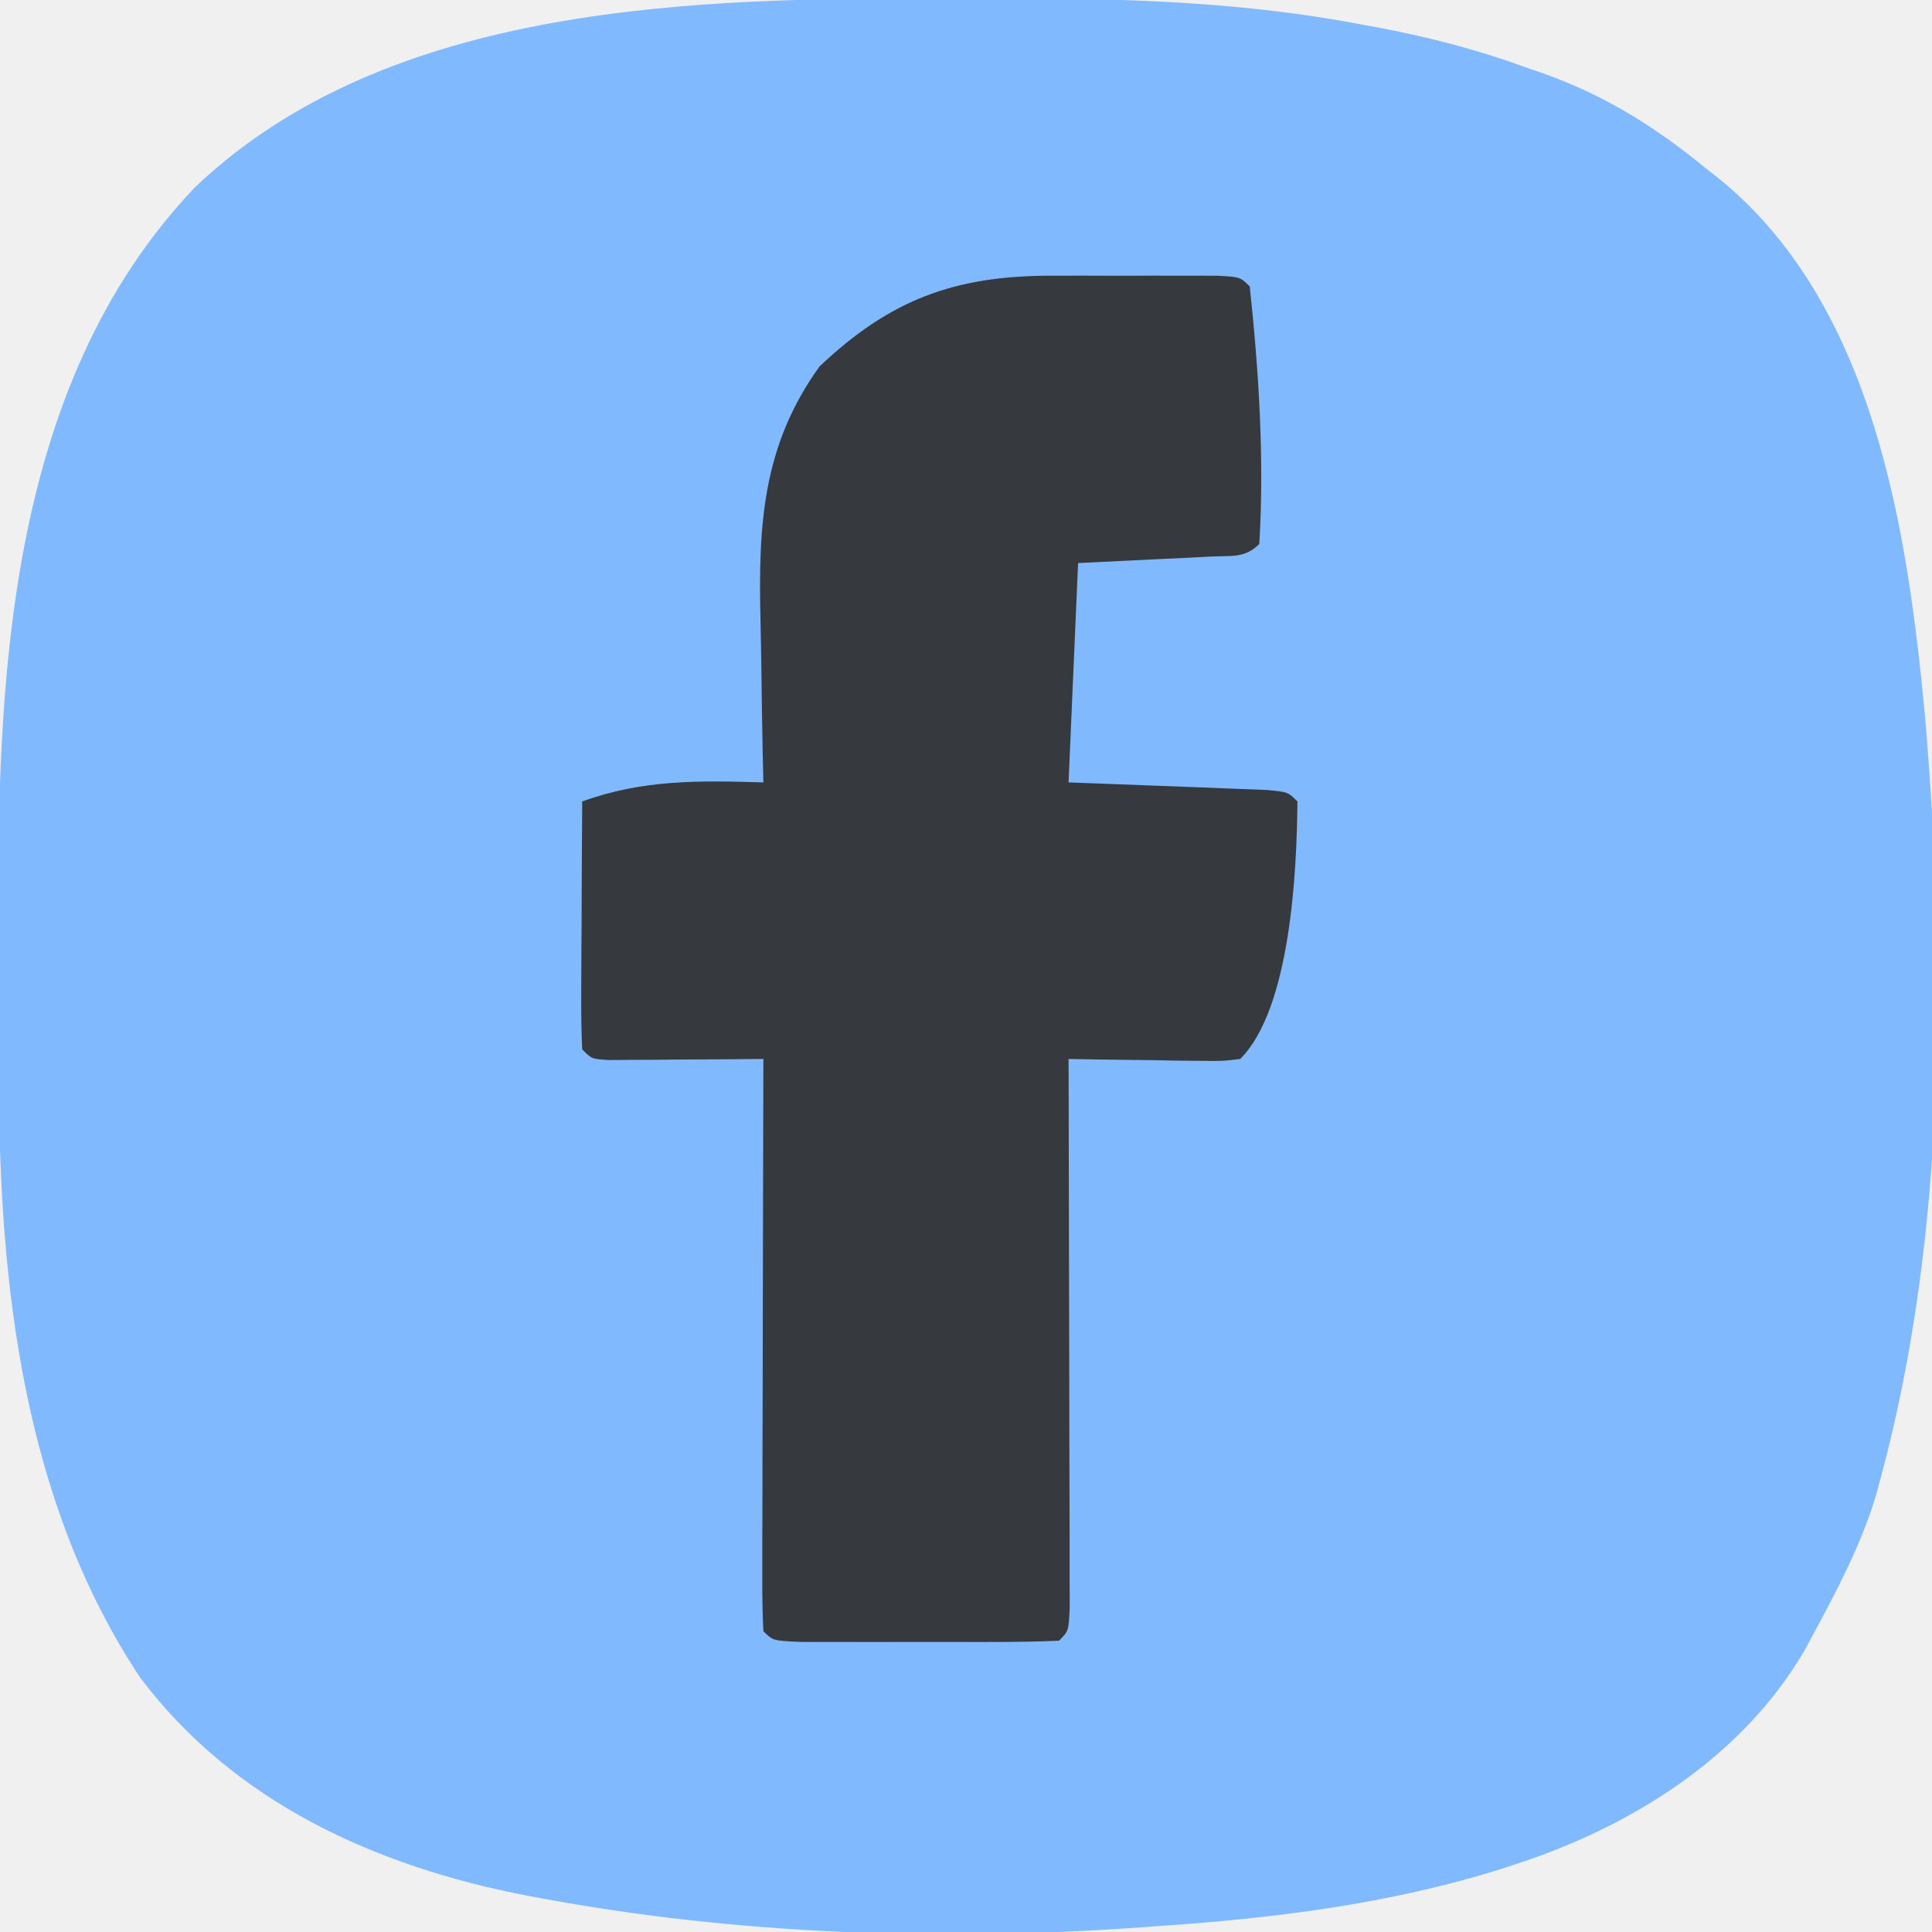
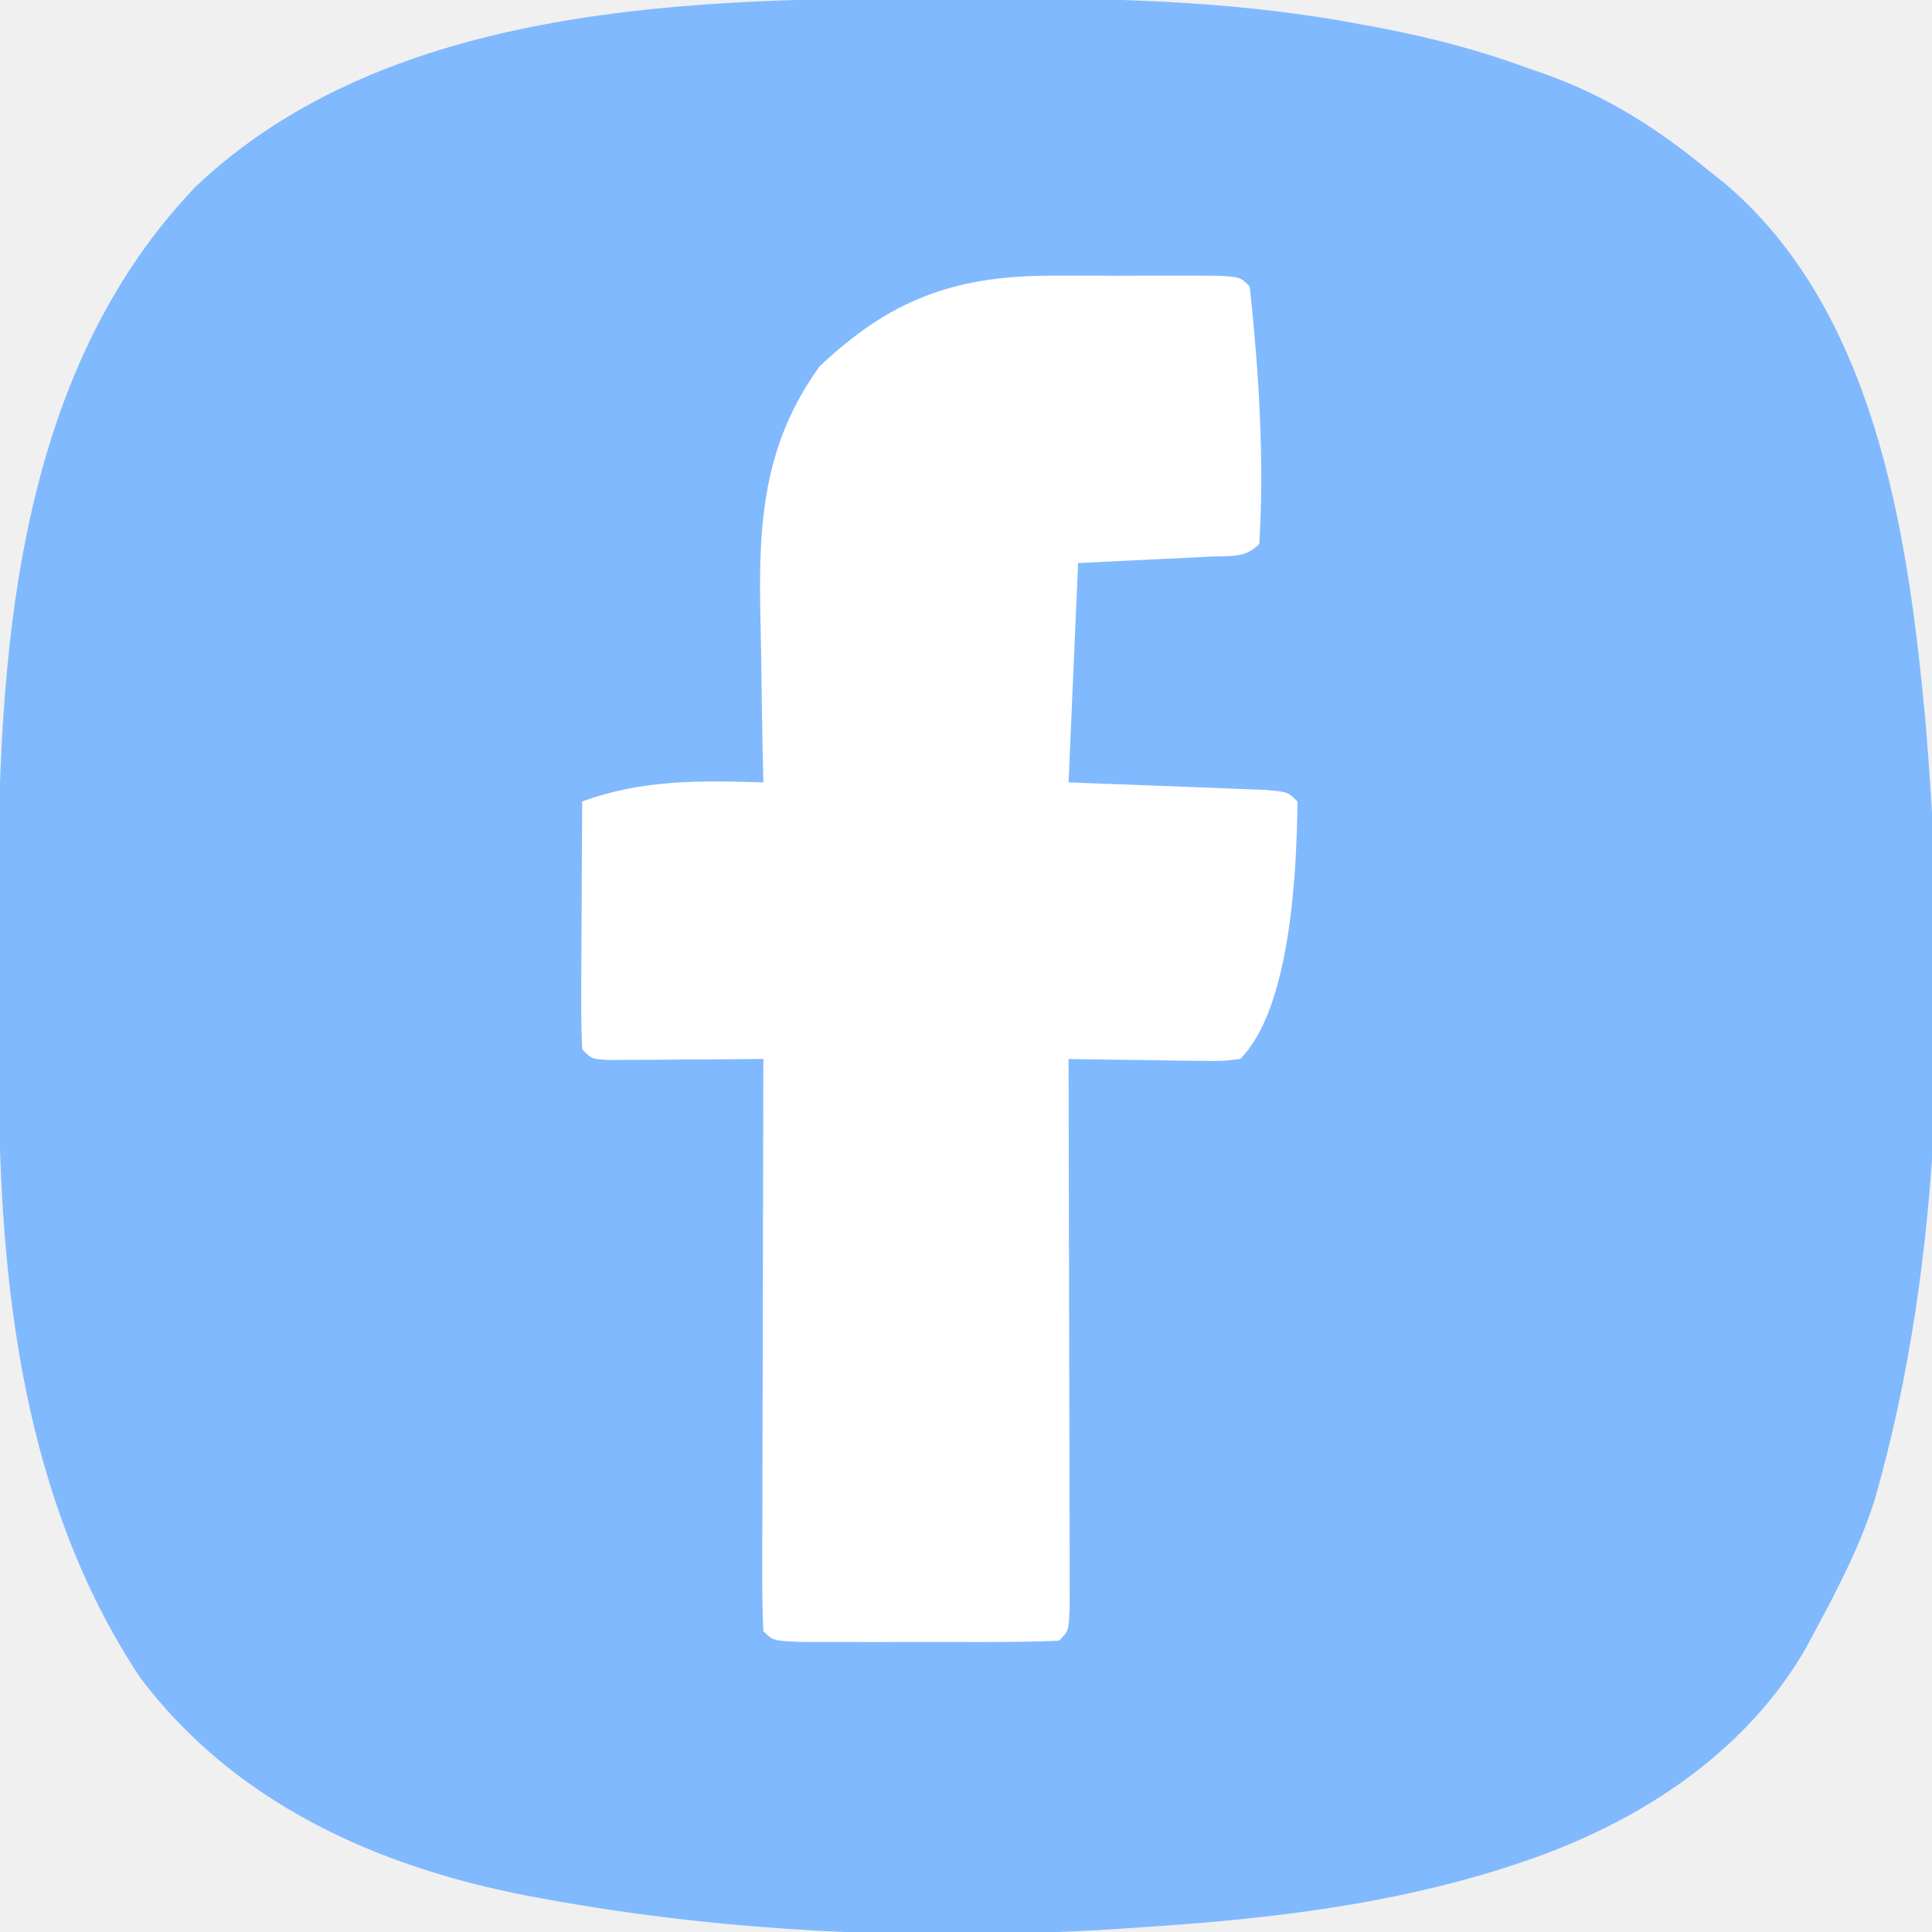
<svg xmlns="http://www.w3.org/2000/svg" version="1.1" width="343" height="343" id="svg6">
  <defs id="defs10" />
  <path d="m 0,0 c 3.759,0.011 7.518,1.6e-6 11.277,-0.013 20.581,-0.013 41.151,0.728 61.414,4.586 1.171,0.217 2.341,0.433 3.547,0.656 8.904,1.708 17.376,3.913 25.89,7.031 1.154,0.401 2.307,0.802 3.496,1.215 10.812,3.912 19.651,9.518 28.504,16.785 1.452,1.15 1.452,1.15 2.934,2.324 26.841,22.497 32.686,61.799 35.789,94.437 3.789,44.243 3.845,92.157 -7.723,135.239 -0.307,1.143 -0.614,2.287 -0.93,3.465 -2.621,8.64 -6.79,16.618 -11.07,24.535 -0.534,0.993 -1.067,1.985 -1.617,3.008 -11.182,19.082 -30.744,31.258 -51.383,37.992 -0.669,0.218 -1.338,0.437 -2.027,0.662 -20.13,6.391 -40.975,8.928 -61.973,10.338 -1.197,0.087 -1.197,0.087 -2.418,0.175 -35.283,2.523 -71.772,1.297 -106.582,-5.175 -0.819,-0.152 -1.639,-0.304 -2.483,-0.46 -26.751,-5.17 -51.896,-16.503 -68.623,-38.688 -20.728,-31.199 -25.003,-69.582 -25.098,-106.168 -0.004,-1.135 -0.004,-1.135 -0.009,-2.292 -0.015,-4.015 -0.024,-8.029 -0.029,-12.044 -0.004,-3.247 -0.018,-6.493 -0.041,-9.74 -0.318,-46.068 1.236,-99.041 34.91,-134.365 C -99.677,0.598 -44.752,-0.152 0,0 Z" fill="#81b9fe" transform="translate(168.8711,-0.2607422)" id="path2" style="display:inline" />
-   <path d="m 186.559,48.945 c 1.951,-0.002 3.902,-0.004 5.913,-0.007 2.021,0.007 4.042,0.013 6.124,0.02 3.071,-0.01 3.071,-0.01 6.204,-0.02 1.942,0.002 3.885,0.004 5.886,0.007 2.672,0.003 2.672,0.003 5.398,0.006 4.099,0.219 4.099,0.219 5.792,1.912 1.606,15.01 2.605,30.64 1.693,45.713 -2.564,2.564 -4.952,2.054 -8.525,2.229 -1.233,0.065 -2.466,0.129 -3.737,0.196 -1.576,0.073 -3.151,0.146 -4.775,0.221 -4.994,0.244 -9.987,0.489 -15.132,0.741 -0.559,12.851 -1.117,25.701 -1.693,38.941 12.739,0.49 12.739,0.49 25.479,0.962 1.577,0.065 3.154,0.129 4.779,0.196 1.623,0.062 3.245,0.124 4.917,0.188 3.767,0.348 3.767,0.348 5.46,2.041 -0.11,12.402 -1.219,36.774 -10.159,45.713 -3.182,0.384 -3.182,0.384 -6.997,0.331 -1.364,-0.011 -2.728,-0.022 -4.133,-0.033 -1.425,-0.028 -2.85,-0.057 -4.319,-0.086 -1.438,-0.015 -2.877,-0.031 -4.358,-0.046 -3.556,-0.04 -7.112,-0.101 -10.668,-0.165 0.003,1.269 0.008,2.538 0.011,3.845 0.034,11.934 0.06,23.868 0.076,35.802 0.009,6.136 0.021,12.272 0.04,18.408 0.018,5.917 0.029,11.834 0.033,17.751 0.004,3.366 0.018,6.732 0.031,10.098 1.2e-4,2.034 2.6e-4,4.067 3.9e-4,6.163 0.003,1.801 0.008,3.602 0.011,5.457 -0.204,4.06 -0.204,4.06 -1.897,5.753 -3.736,0.17 -7.477,0.221 -11.217,0.225 -1.121,0.001 -2.242,0.003 -3.397,0.004 -2.374,10e-4 -4.748,-0.002 -7.122,-0.009 -3.645,-0.009 -7.29,-9e-5 -10.936,0.01 -2.302,-10e-4 -4.603,-0.003 -6.905,-0.007 -2.108,-0.002 -4.217,-0.003 -6.389,-0.006 -4.828,-0.219 -4.828,-0.219 -6.521,-1.912 -0.159,-3.169 -0.199,-6.344 -0.192,-9.517 1.2e-4,-2.034 2.6e-4,-4.067 3.9e-4,-6.163 0.009,-2.213 0.018,-4.427 0.026,-6.707 0.003,-2.275 0.006,-4.55 0.007,-6.825 0.007,-5.998 0.023,-11.996 0.042,-17.995 0.017,-6.117 0.025,-12.233 0.034,-18.35 0.018,-12.009 0.047,-24.018 0.083,-36.028 -2.18,0.02 -4.361,0.039 -6.607,0.059 -2.842,0.016 -5.683,0.031 -8.525,0.046 -1.439,0.014 -2.879,0.028 -4.362,0.043 -1.37,0.006 -2.739,0.011 -4.15,0.017 -1.268,0.009 -2.536,0.018 -3.842,0.027 -2.99,-0.192 -2.99,-0.192 -4.683,-1.885 -0.148,-3.262 -0.181,-6.529 -0.165,-9.795 0.006,-1.981 0.011,-3.961 0.017,-6.002 0.014,-2.085 0.028,-4.171 0.043,-6.319 0.008,-2.092 0.015,-4.184 0.023,-6.339 0.02,-5.188 0.048,-10.377 0.083,-15.565 10.748,-3.908 20.816,-3.722 32.169,-3.386 -0.035,-1.501 -0.071,-3.003 -0.108,-4.549 -0.116,-5.648 -0.201,-11.296 -0.265,-16.945 -0.034,-2.43 -0.08,-4.86 -0.139,-7.29 -0.398,-16.779 0.312,-30.988 10.491,-45.07 12.44,-11.781 23.814,-16.086 41.051,-16.104 z" fill="#36393e" id="path4" style="stroke-width:1.693" />
+   <path d="m 186.559,48.945 c 1.951,-0.002 3.902,-0.004 5.913,-0.007 2.021,0.007 4.042,0.013 6.124,0.02 3.071,-0.01 3.071,-0.01 6.204,-0.02 1.942,0.002 3.885,0.004 5.886,0.007 2.672,0.003 2.672,0.003 5.398,0.006 4.099,0.219 4.099,0.219 5.792,1.912 1.606,15.01 2.605,30.64 1.693,45.713 -2.564,2.564 -4.952,2.054 -8.525,2.229 -1.233,0.065 -2.466,0.129 -3.737,0.196 -1.576,0.073 -3.151,0.146 -4.775,0.221 -4.994,0.244 -9.987,0.489 -15.132,0.741 -0.559,12.851 -1.117,25.701 -1.693,38.941 12.739,0.49 12.739,0.49 25.479,0.962 1.577,0.065 3.154,0.129 4.779,0.196 1.623,0.062 3.245,0.124 4.917,0.188 3.767,0.348 3.767,0.348 5.46,2.041 -0.11,12.402 -1.219,36.774 -10.159,45.713 -3.182,0.384 -3.182,0.384 -6.997,0.331 -1.364,-0.011 -2.728,-0.022 -4.133,-0.033 -1.425,-0.028 -2.85,-0.057 -4.319,-0.086 -1.438,-0.015 -2.877,-0.031 -4.358,-0.046 -3.556,-0.04 -7.112,-0.101 -10.668,-0.165 0.003,1.269 0.008,2.538 0.011,3.845 0.034,11.934 0.06,23.868 0.076,35.802 0.009,6.136 0.021,12.272 0.04,18.408 0.018,5.917 0.029,11.834 0.033,17.751 0.004,3.366 0.018,6.732 0.031,10.098 1.2e-4,2.034 2.6e-4,4.067 3.9e-4,6.163 0.003,1.801 0.008,3.602 0.011,5.457 -0.204,4.06 -0.204,4.06 -1.897,5.753 -3.736,0.17 -7.477,0.221 -11.217,0.225 -1.121,0.001 -2.242,0.003 -3.397,0.004 -2.374,10e-4 -4.748,-0.002 -7.122,-0.009 -3.645,-0.009 -7.29,-9e-5 -10.936,0.01 -2.302,-10e-4 -4.603,-0.003 -6.905,-0.007 -2.108,-0.002 -4.217,-0.003 -6.389,-0.006 -4.828,-0.219 -4.828,-0.219 -6.521,-1.912 -0.159,-3.169 -0.199,-6.344 -0.192,-9.517 1.2e-4,-2.034 2.6e-4,-4.067 3.9e-4,-6.163 0.009,-2.213 0.018,-4.427 0.026,-6.707 0.003,-2.275 0.006,-4.55 0.007,-6.825 0.007,-5.998 0.023,-11.996 0.042,-17.995 0.017,-6.117 0.025,-12.233 0.034,-18.35 0.018,-12.009 0.047,-24.018 0.083,-36.028 -2.18,0.02 -4.361,0.039 -6.607,0.059 -2.842,0.016 -5.683,0.031 -8.525,0.046 -1.439,0.014 -2.879,0.028 -4.362,0.043 -1.37,0.006 -2.739,0.011 -4.15,0.017 -1.268,0.009 -2.536,0.018 -3.842,0.027 -2.99,-0.192 -2.99,-0.192 -4.683,-1.885 -0.148,-3.262 -0.181,-6.529 -0.165,-9.795 0.006,-1.981 0.011,-3.961 0.017,-6.002 0.014,-2.085 0.028,-4.171 0.043,-6.319 0.008,-2.092 0.015,-4.184 0.023,-6.339 0.02,-5.188 0.048,-10.377 0.083,-15.565 10.748,-3.908 20.816,-3.722 32.169,-3.386 -0.035,-1.501 -0.071,-3.003 -0.108,-4.549 -0.116,-5.648 -0.201,-11.296 -0.265,-16.945 -0.034,-2.43 -0.08,-4.86 -0.139,-7.29 -0.398,-16.779 0.312,-30.988 10.491,-45.07 12.44,-11.781 23.814,-16.086 41.051,-16.104 z" fill="#36393e" id="path4" style="stroke-width:1.693;fill:#ffffff" />
</svg>
